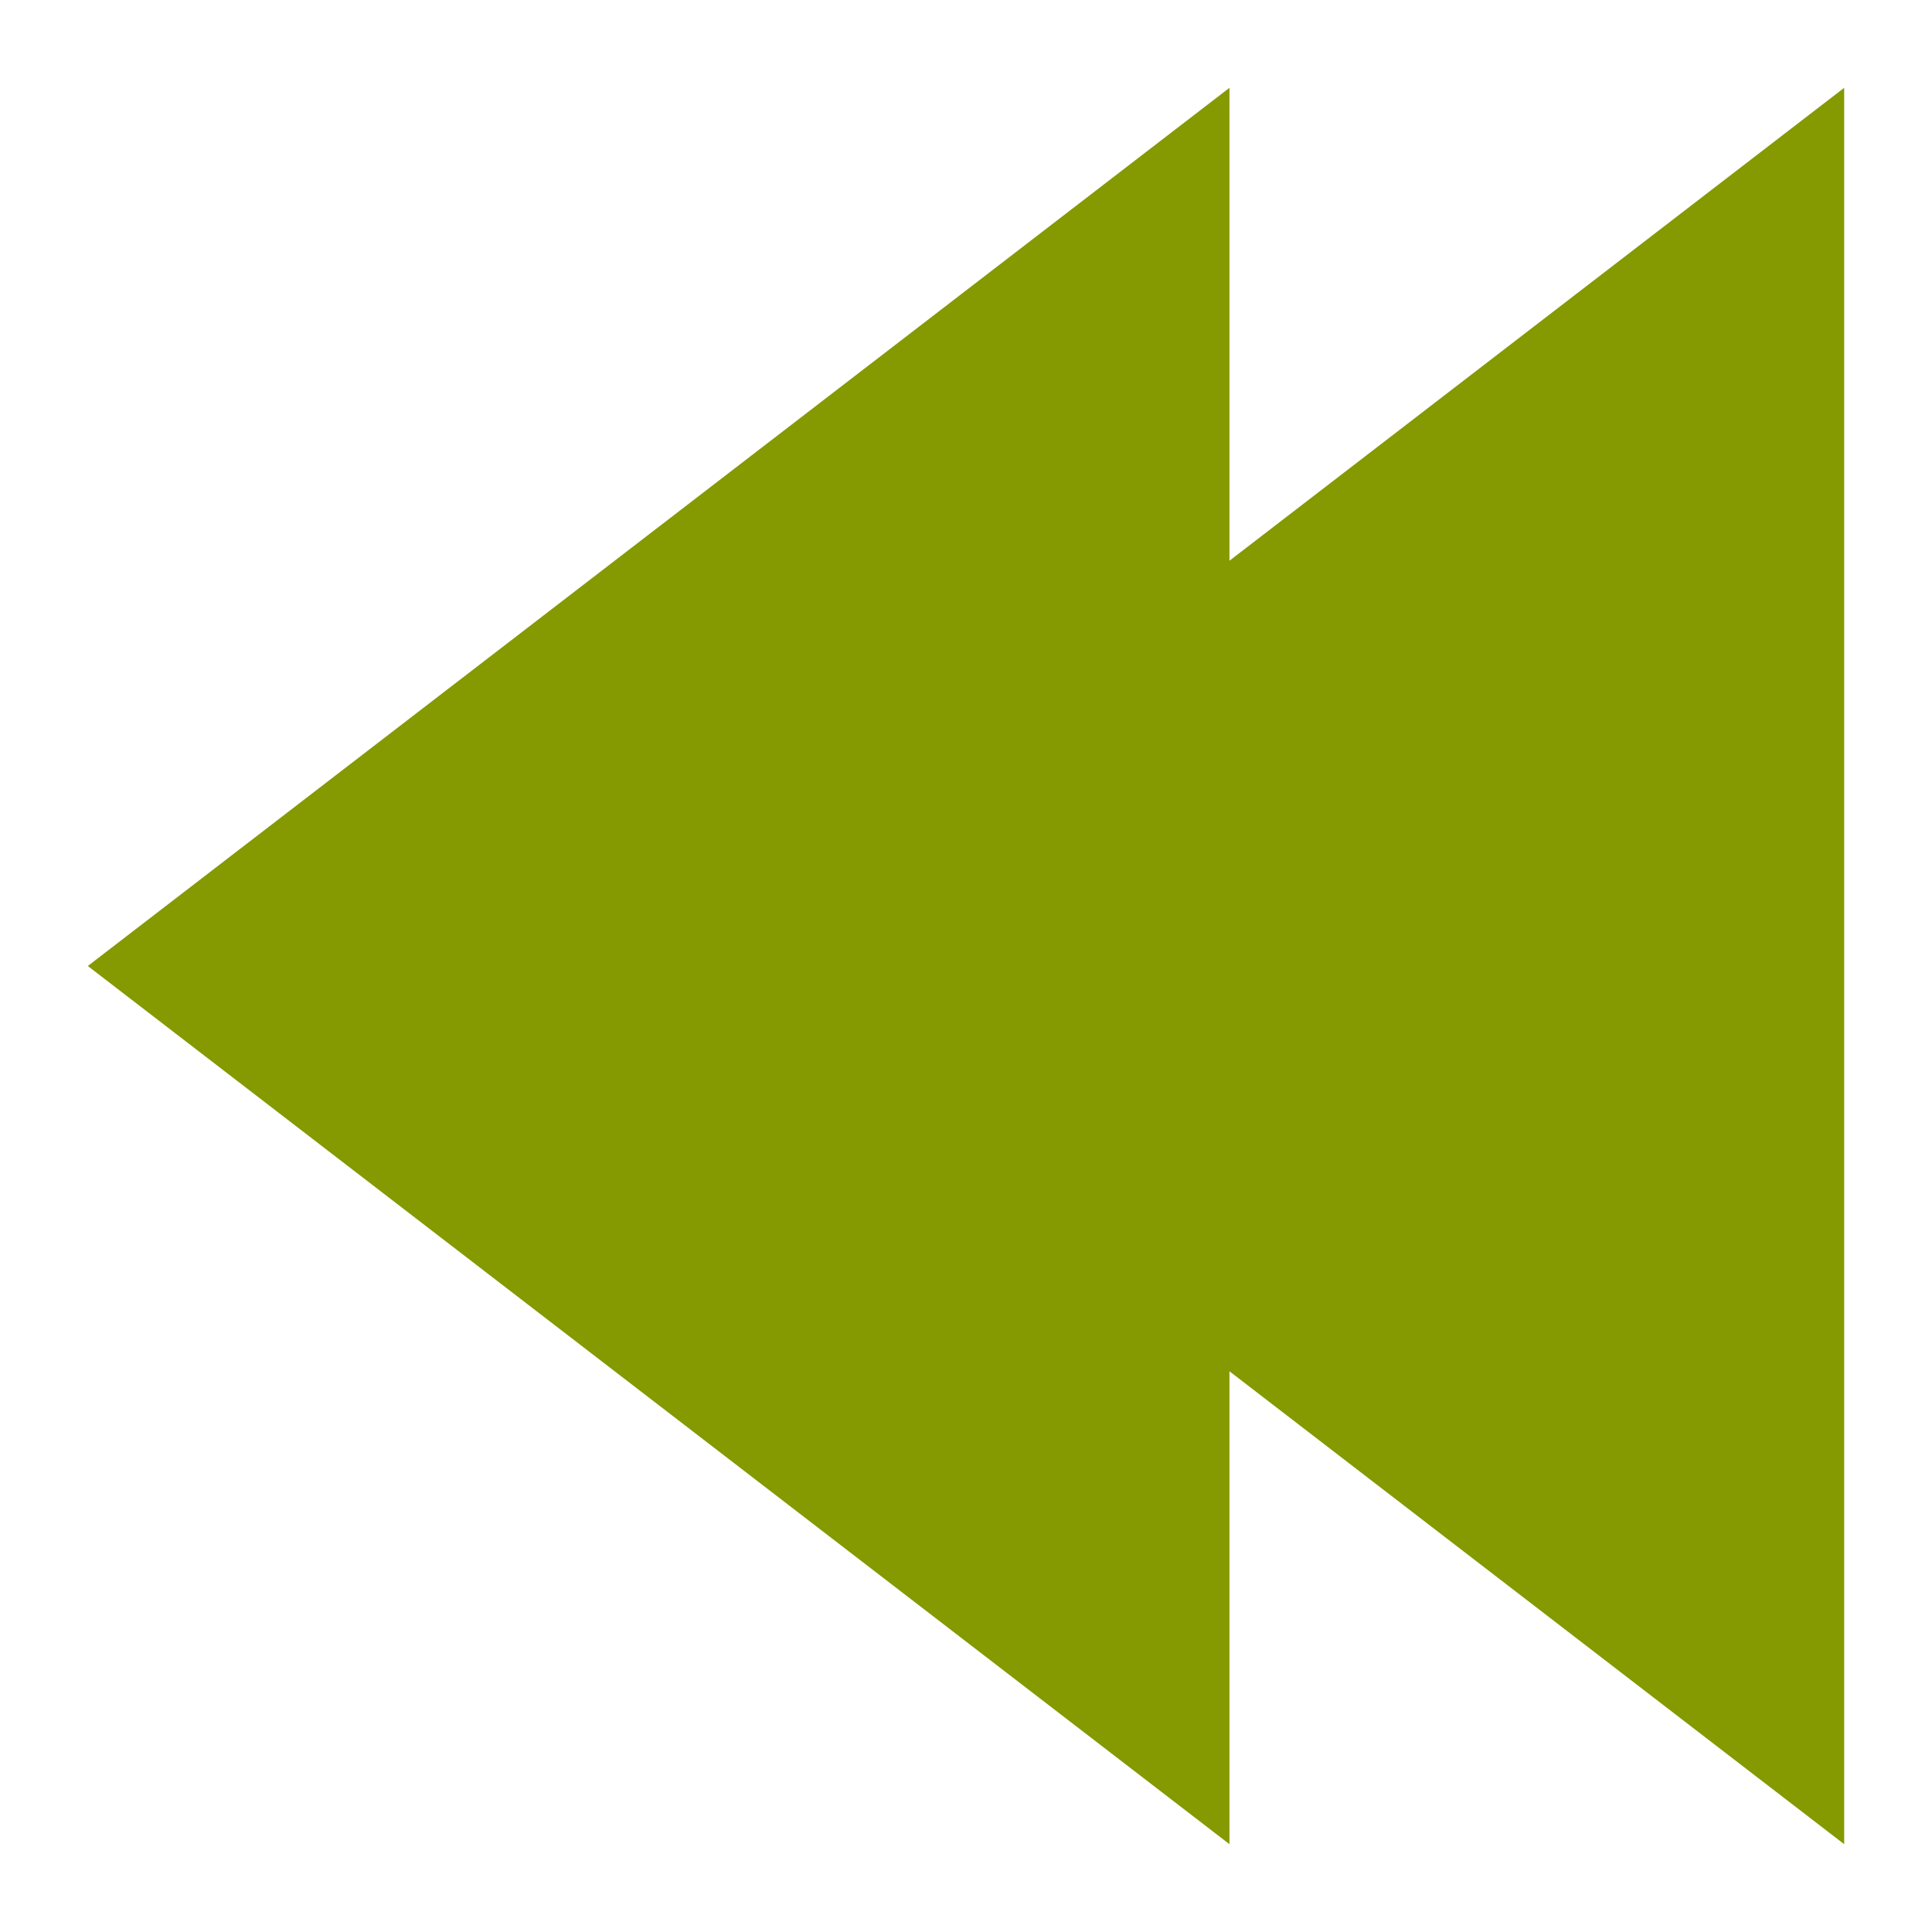
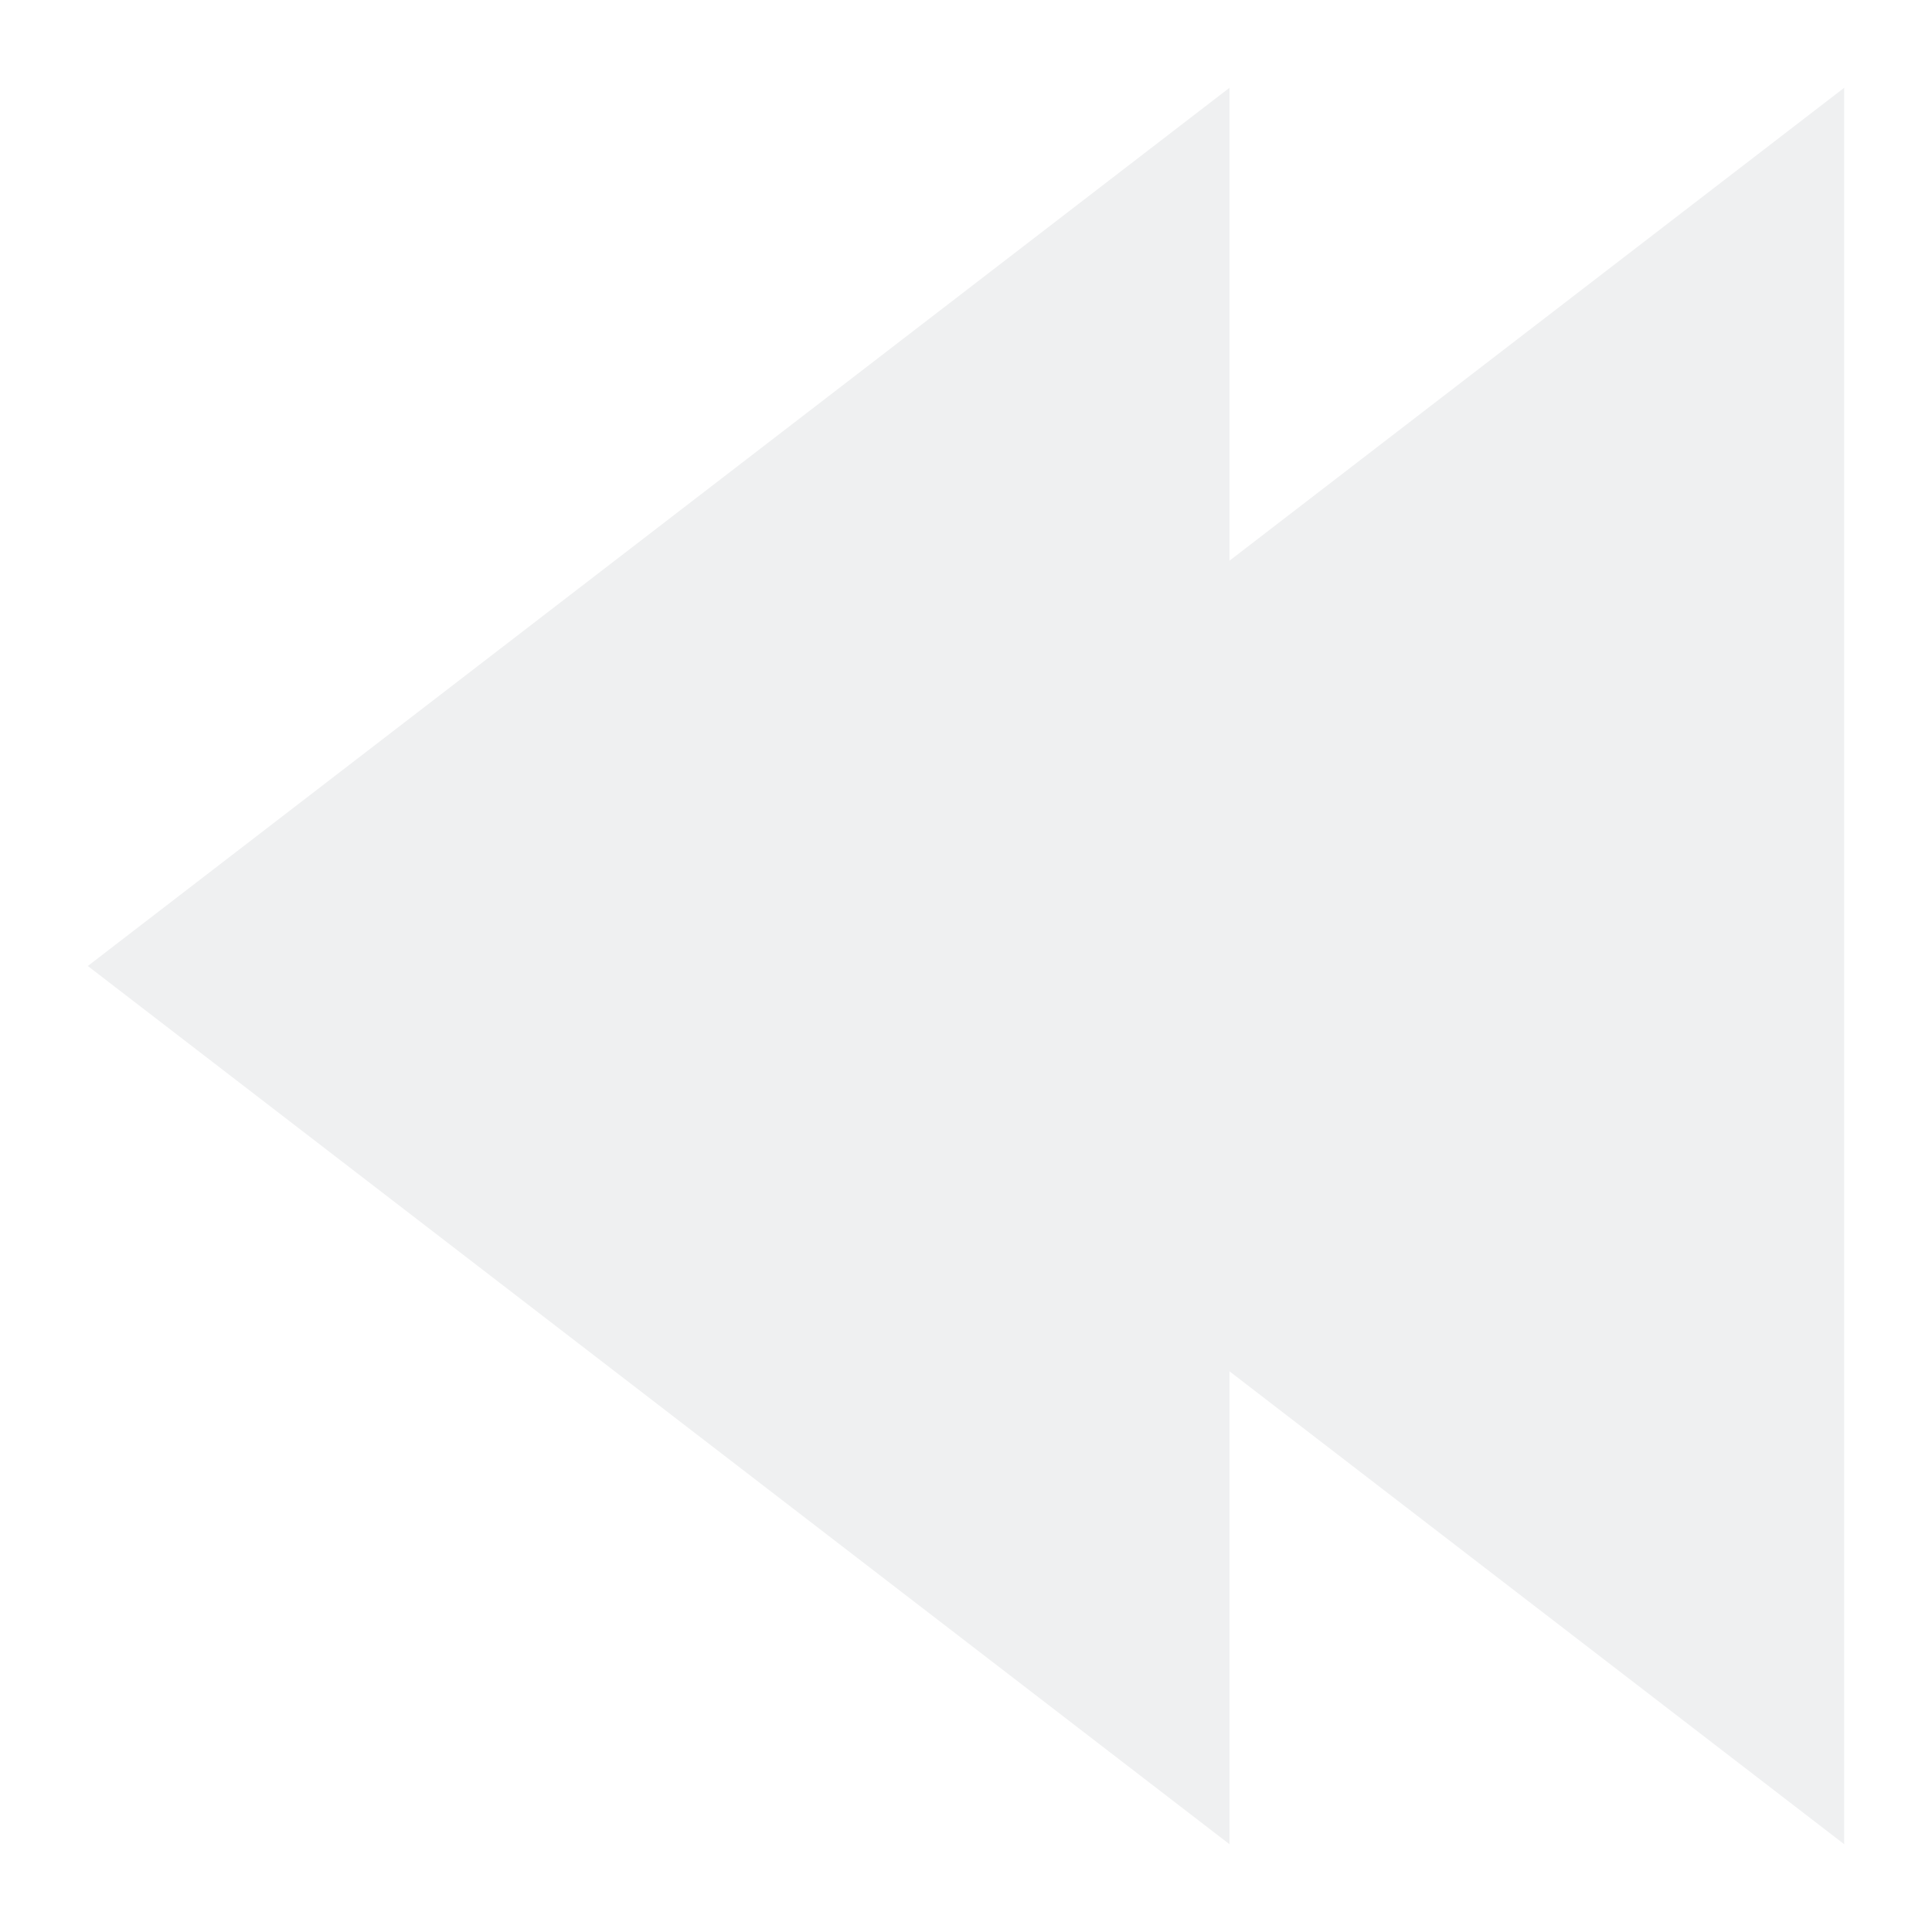
<svg xmlns="http://www.w3.org/2000/svg" viewBox="0 0 22 22">
  <g transform="matrix(-1 0 0 1 22 0)">
-     <path d="M 1,1 1,21 8,15.615 8,21 21,11 8,1 8,6.385 1,1 Z" style="fill:#859900;fill-opacity:1" />
+     <style id="current-color-scheme" type="text/css">.ColorScheme-Text { color:#eff0f1; }</style>
+     <path class="ColorScheme-Text" d="M 1,1 1,21 8,15.615 8,21 21,11 8,1 8,6.385 1,1 Z" style="fill:currentColor;fill-opacity:1" />
  </g>
</svg>
